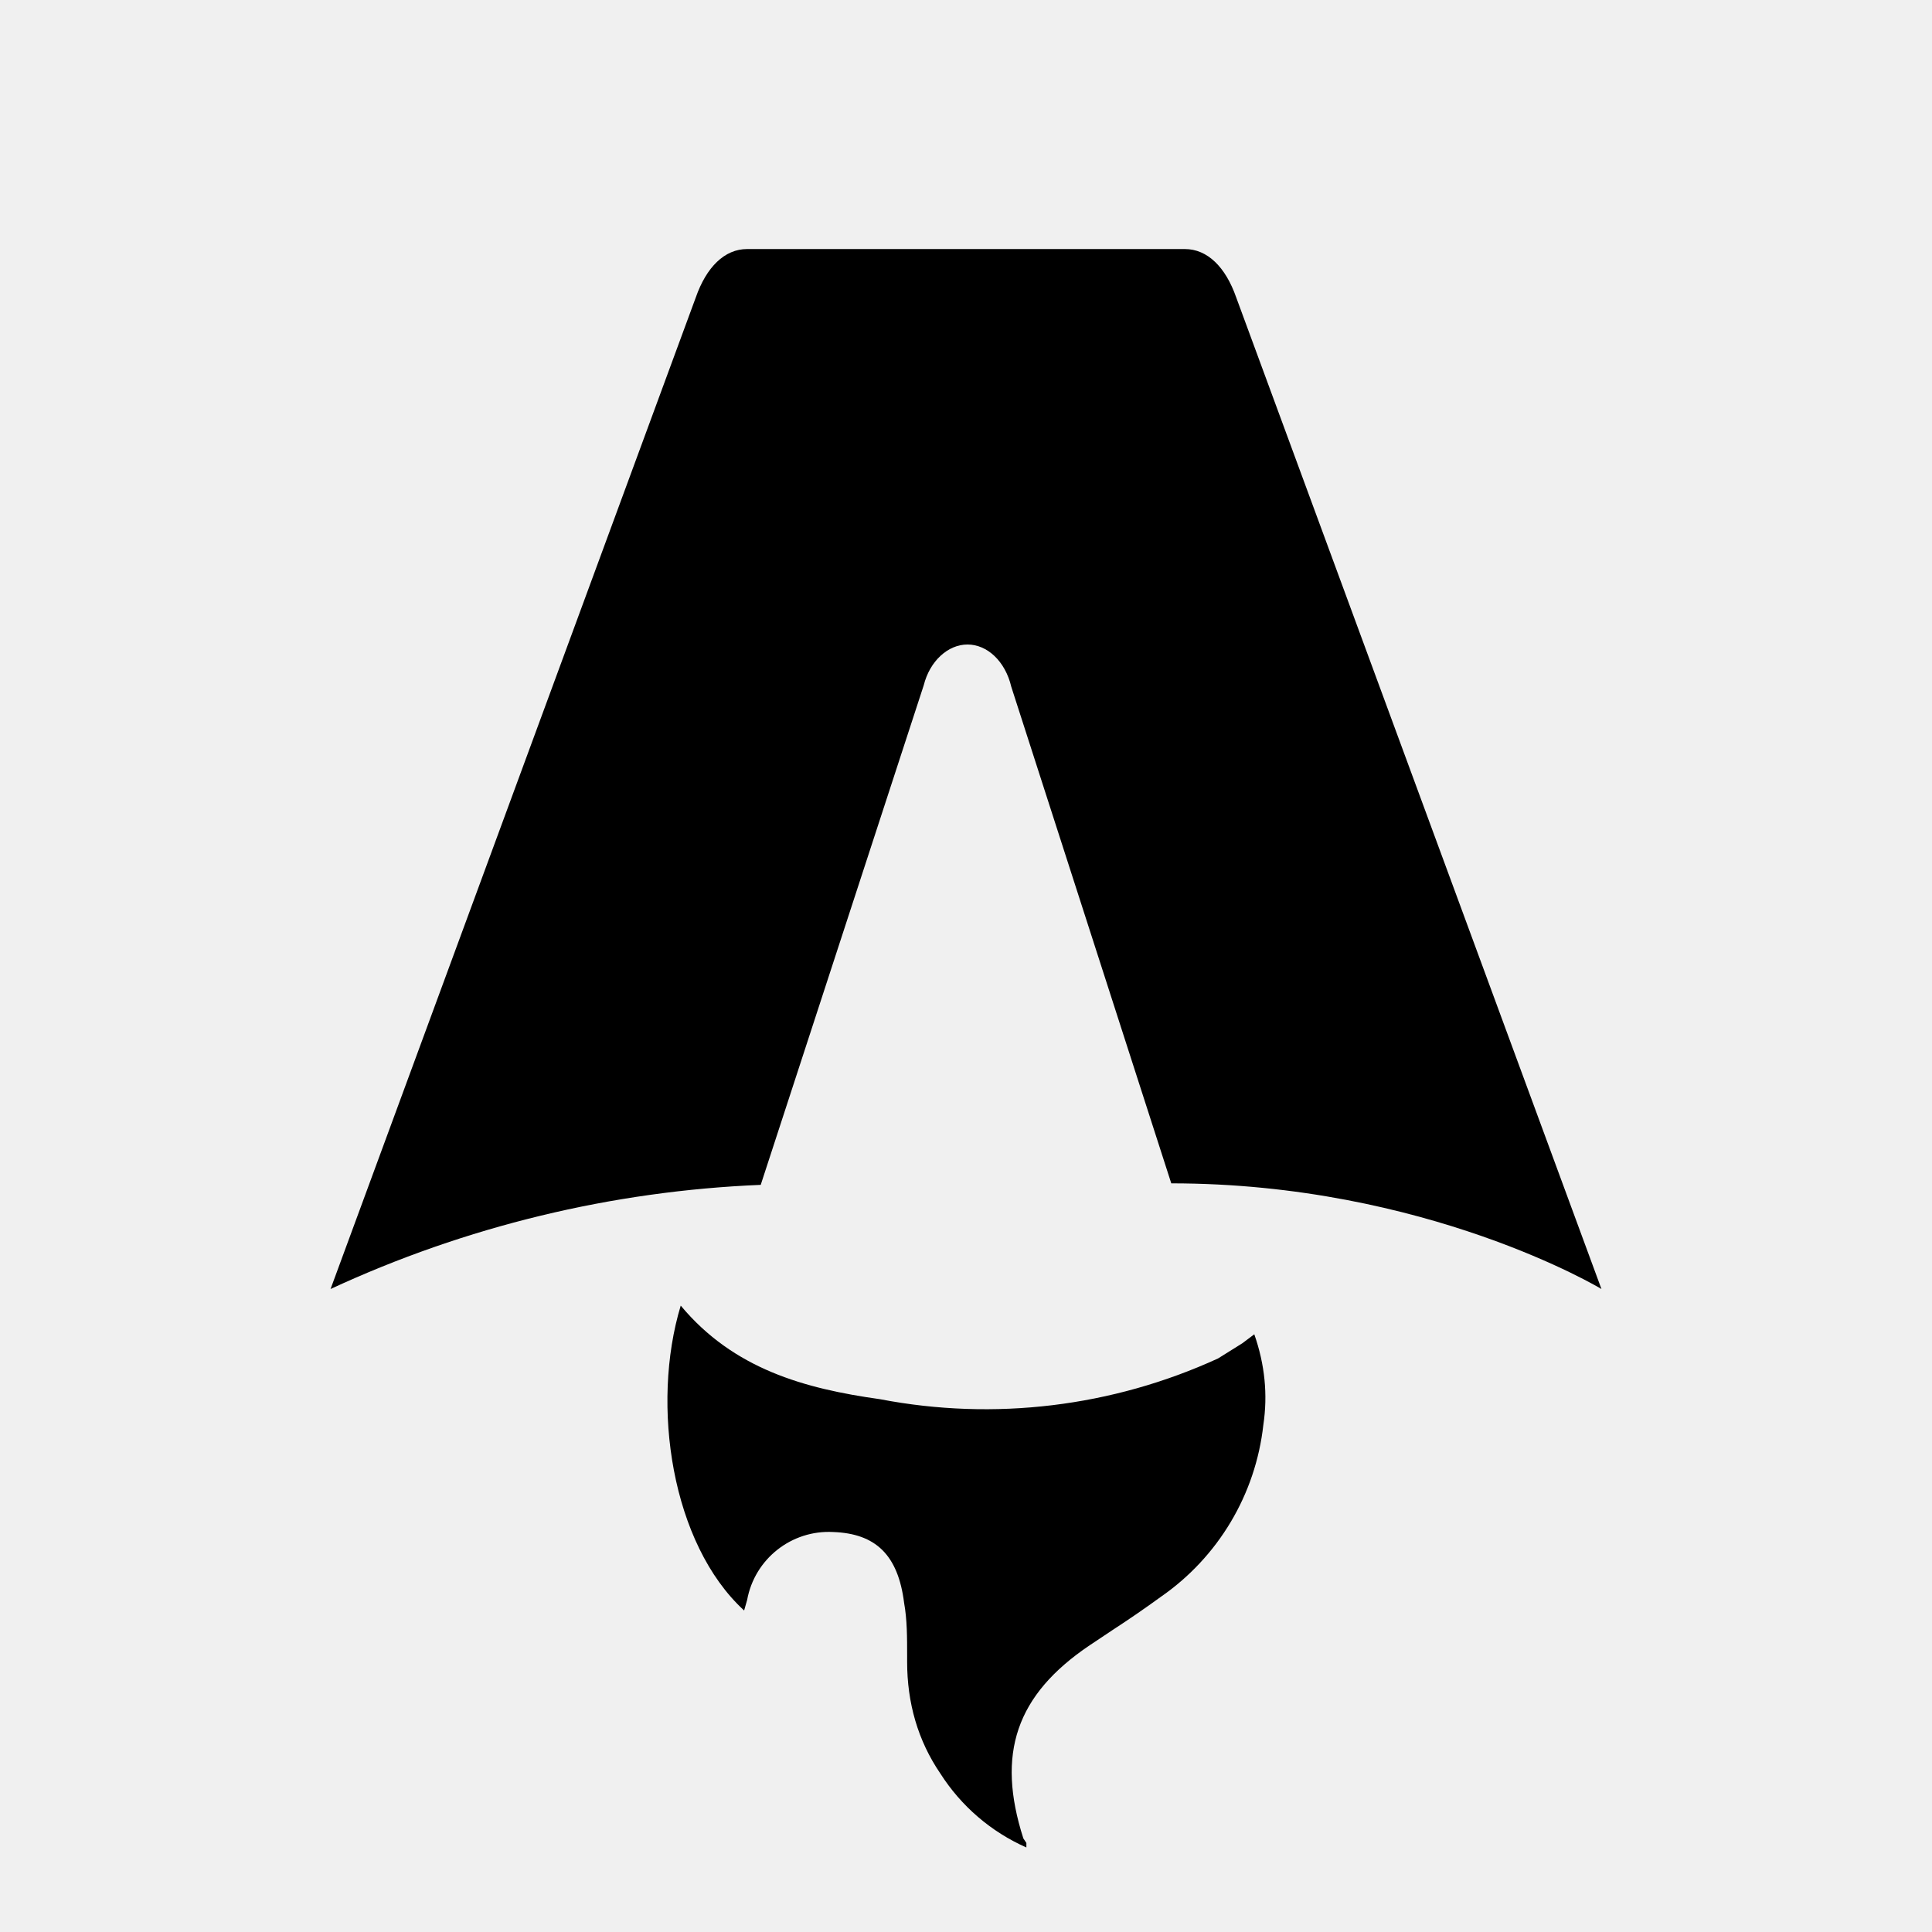
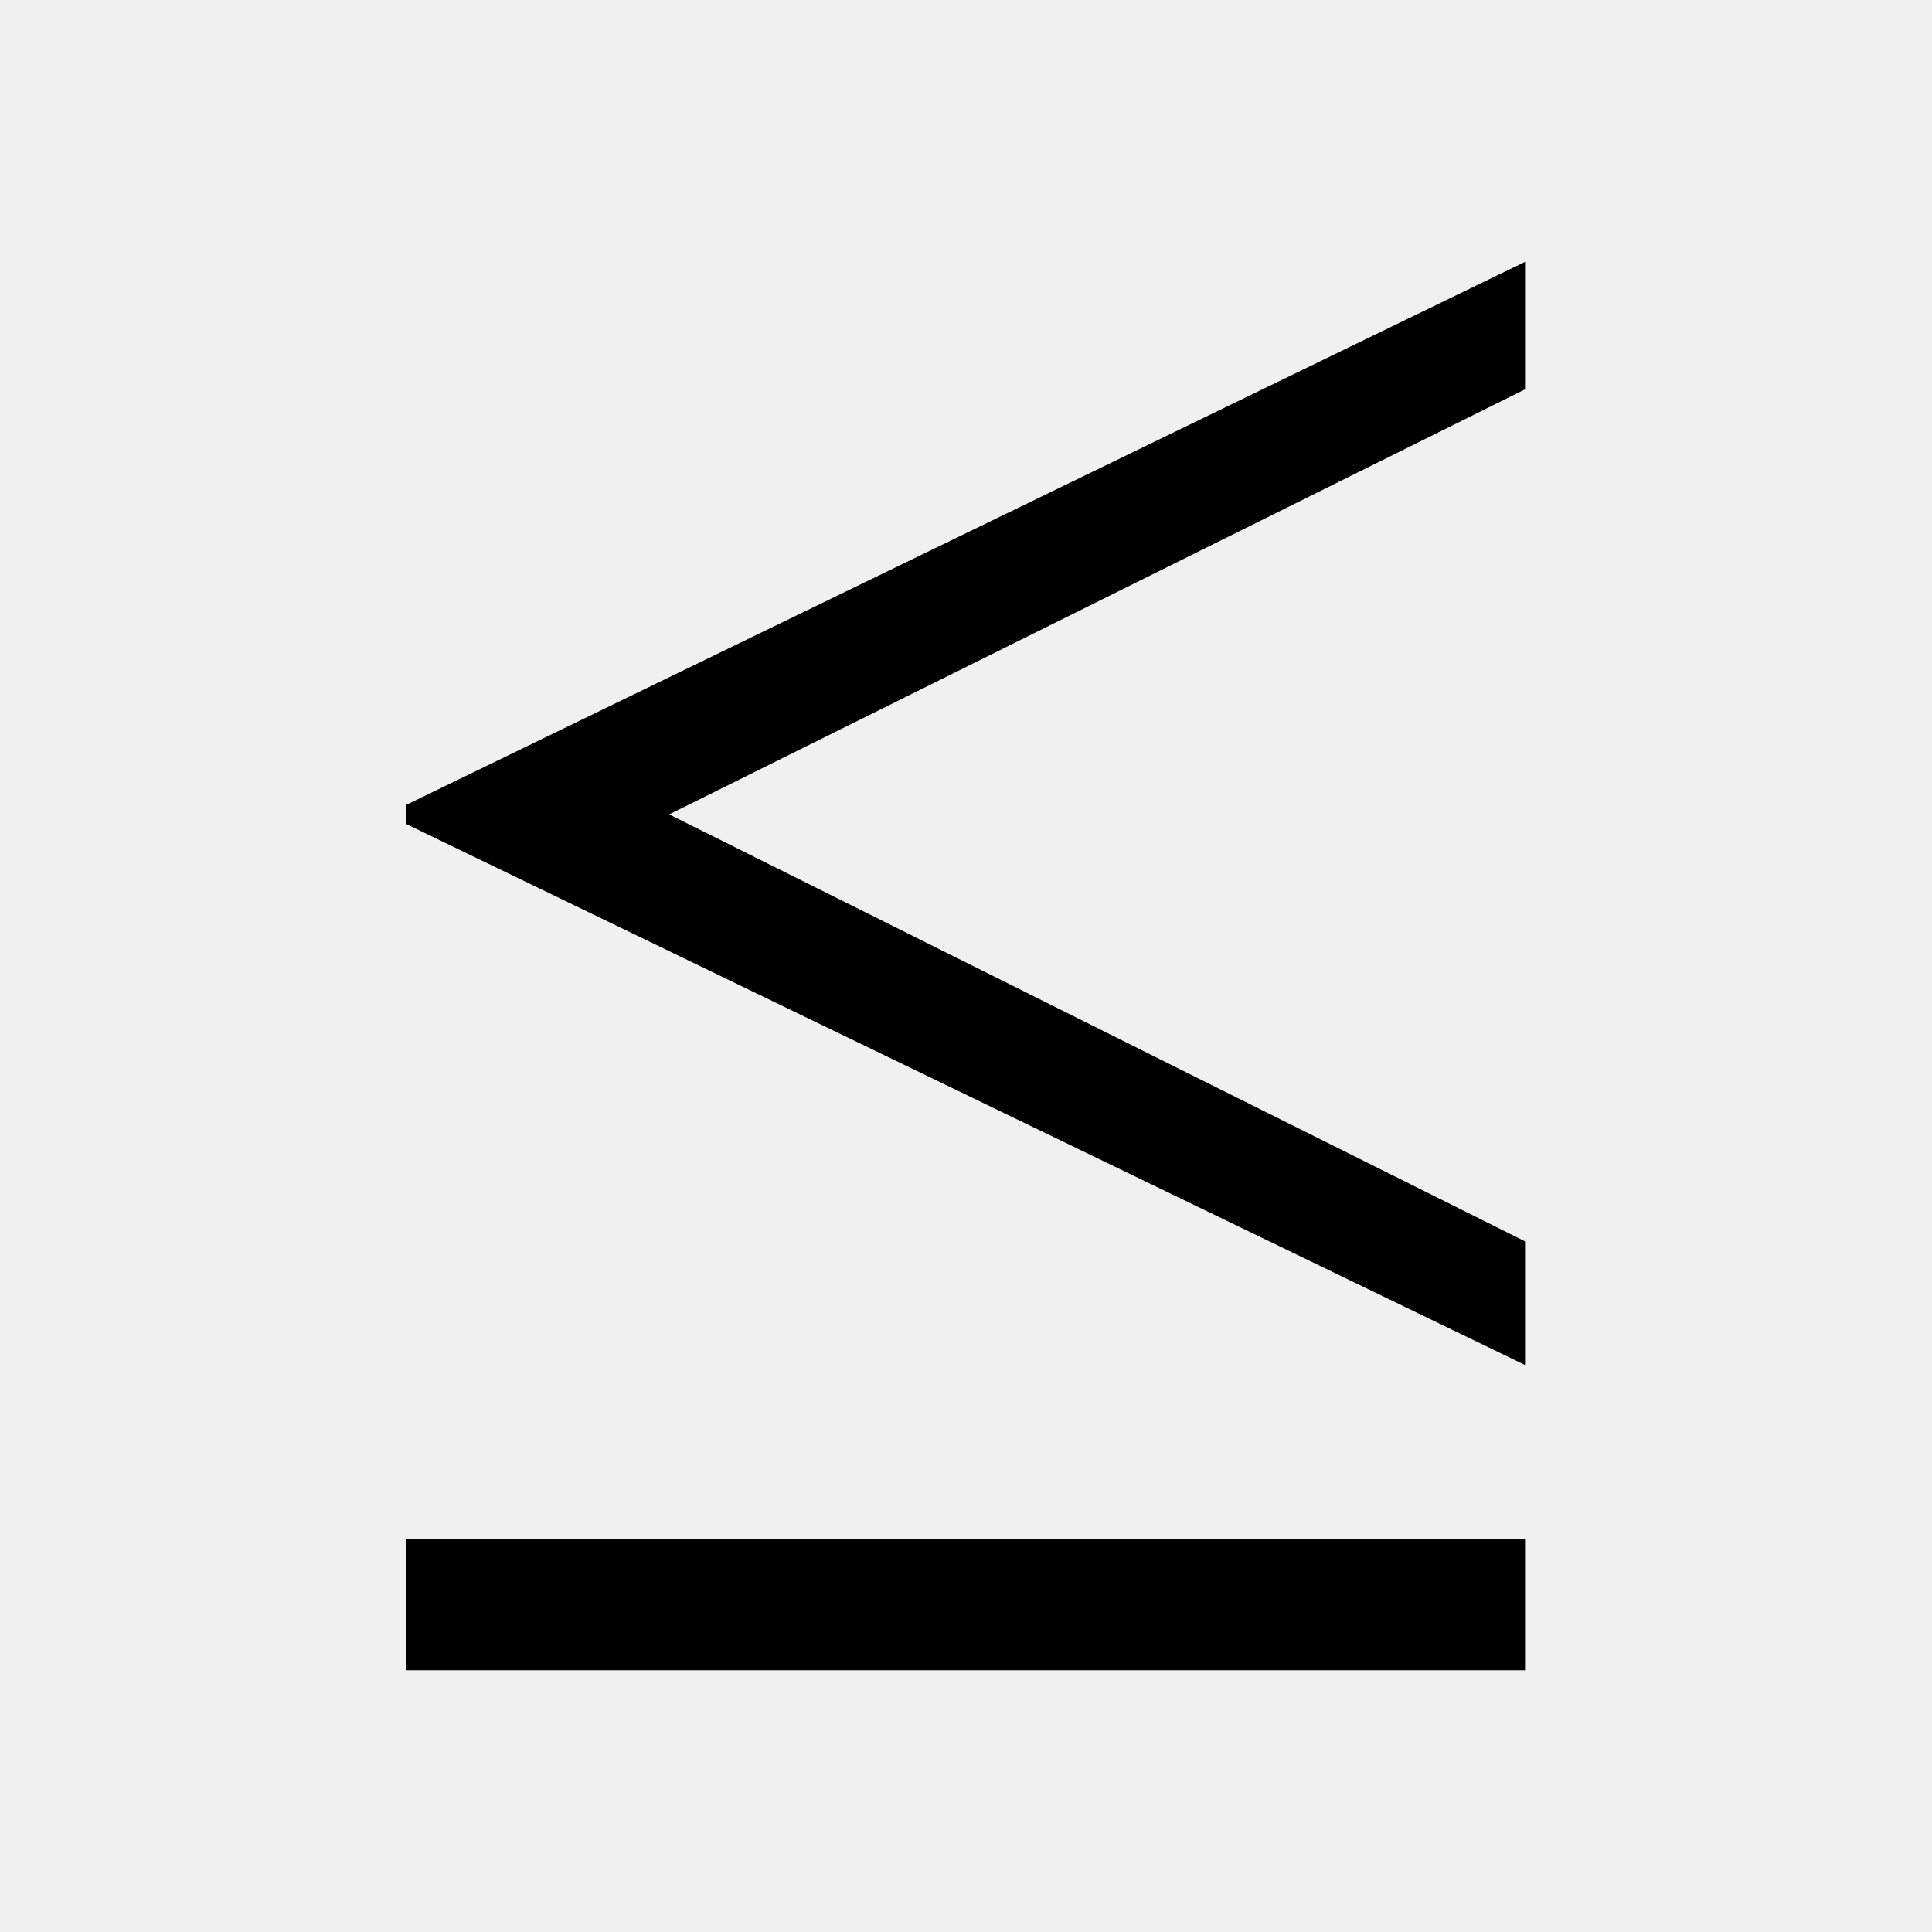
- <svg xmlns="http://www.w3.org/2000/svg" fill="none" viewBox="0 0 128 128">
-   <path d="M50.4 78.5a75.1 75.1 0 0 0-28.5 6.9l24.2-65.7c.7-2 1.9-3.2 3.4-3.2h29c1.5 0 2.7 1.2 3.4 3.2l24.2 65.7s-11.6-7-28.5-7L67 45.5c-.4-1.7-1.6-2.8-2.9-2.8-1.3 0-2.5 1.1-2.9 2.7L50.4 78.5Zm-1.1 28.2Zm-4.2-20.2c-2 6.6-.6 15.8 4.2 20.2a17.5 17.5 0 0 1 .2-.7 5.5 5.5 0 0 1 5.7-4.5c2.8.1 4.3 1.5 4.7 4.7.2 1.1.2 2.3.2 3.5v.4c0 2.7.7 5.2 2.2 7.4a13 13 0 0 0 5.7 4.9v-.3l-.2-.3c-1.8-5.6-.5-9.5 4.4-12.8l1.5-1a73 73 0 0 0 3.2-2.2 16 16 0 0 0 6.8-11.4c.3-2 .1-4-.6-6l-.8.6-1.6 1a37 37 0 0 1-22.4 2.7c-5-.7-9.7-2-13.2-6.2Z" />
-   <style>
-         path { fill: #000; }
-         @media (prefers-color-scheme: dark) {
-             path { fill: #FFF; }
-         }
-     </style>
+ <svg xmlns="http://www.w3.org/2000/svg" width="100" height="100" version="1.1" viewBox="0 0 26.458 26.458">
+   <style>@media(prefers-color-scheme:dark){.path{fill:#fff}}</style>
+   <g transform="translate(-89.005 -88.047)">
+     <path class="path" d="m109.89 106.74v-1.693l-11.721-5.847 11.721-5.821v-1.746l-15.319 7.435v0.265zm0 4.18v-1.799h-15.319v1.799z" />
+   </g>
</svg>
